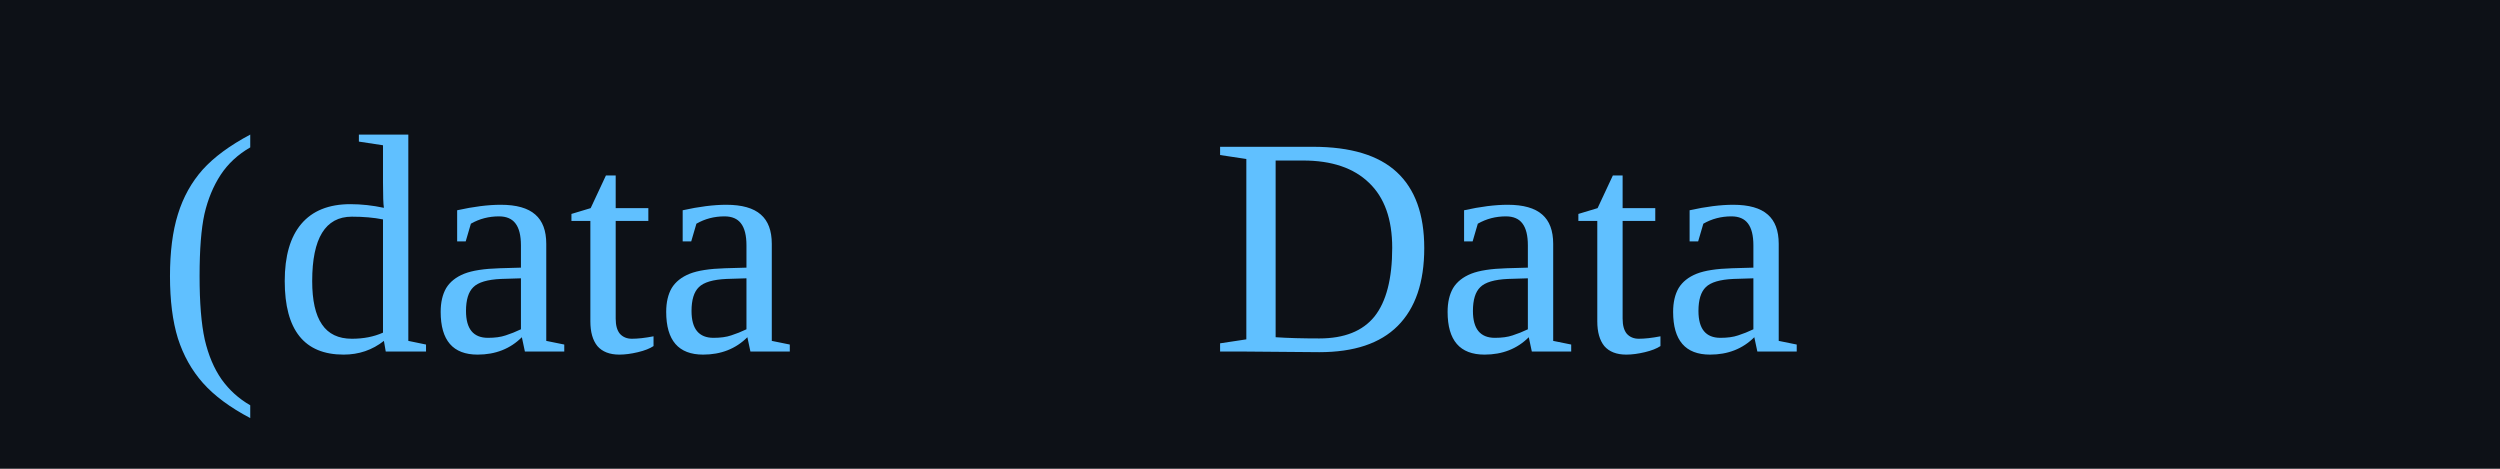
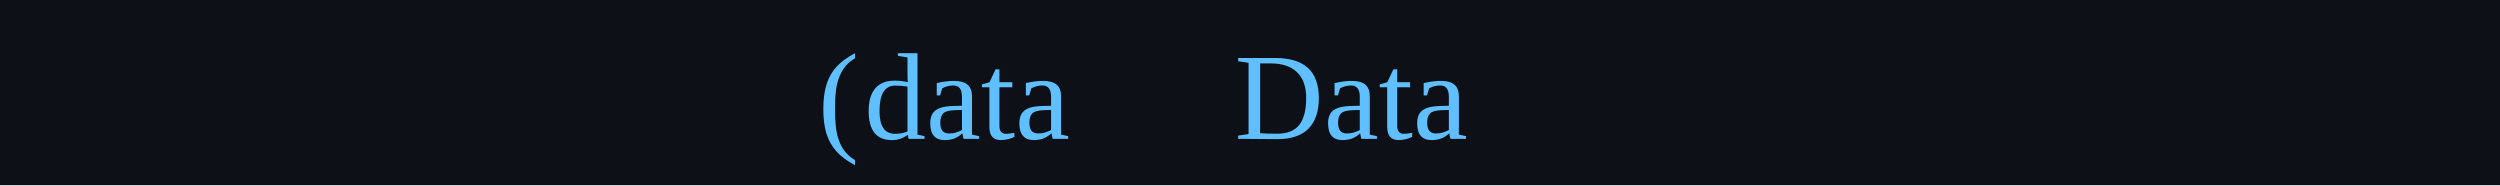
- <svg xmlns="http://www.w3.org/2000/svg" version="1.1" viewBox="274 240 128 24" width="128px" height="24px">
-   <rect fill="rgb(13,17,23)" fill-opacity="1" width="128" height="24" x="274" y="240" />
-   <text fill="rgb(96,192,255)" fill-opacity="1.0" font-size="16" x="282" y="258" textLength="6" lengthAdjust="spacingAndGlyphs">(</text>
-   <text fill="rgb(96,192,255)" fill-opacity="1.0" font-size="16" x="288" y="258" textLength="32" lengthAdjust="spacingAndGlyphs">data</text>
-   <text fill="rgb(96,192,255)" fill-opacity="1.0" font-size="16" x="336" y="258" textLength="32" lengthAdjust="spacingAndGlyphs">Data</text>
+ <svg xmlns="http://www.w3.org/2000/svg" version="1.1" viewBox="274 240 324 24" width="324px" height="24px">
+   <rect fill="rgb(13,17,23)" fill-opacity="1" width="324" height="24" x="274" y="240" />
+   <text fill="rgb(96,192,255)" fill-opacity="1.0" font-size="16" x="380" y="258" textLength="6" lengthAdjust="spacingAndGlyphs">(</text>
+   <text fill="rgb(96,192,255)" fill-opacity="1.0" font-size="16" x="386" y="258" textLength="32" lengthAdjust="spacingAndGlyphs">data</text>
+   <text fill="rgb(96,192,255)" fill-opacity="1.0" font-size="16" x="434" y="258" textLength="32" lengthAdjust="spacingAndGlyphs">Data</text>
</svg>
